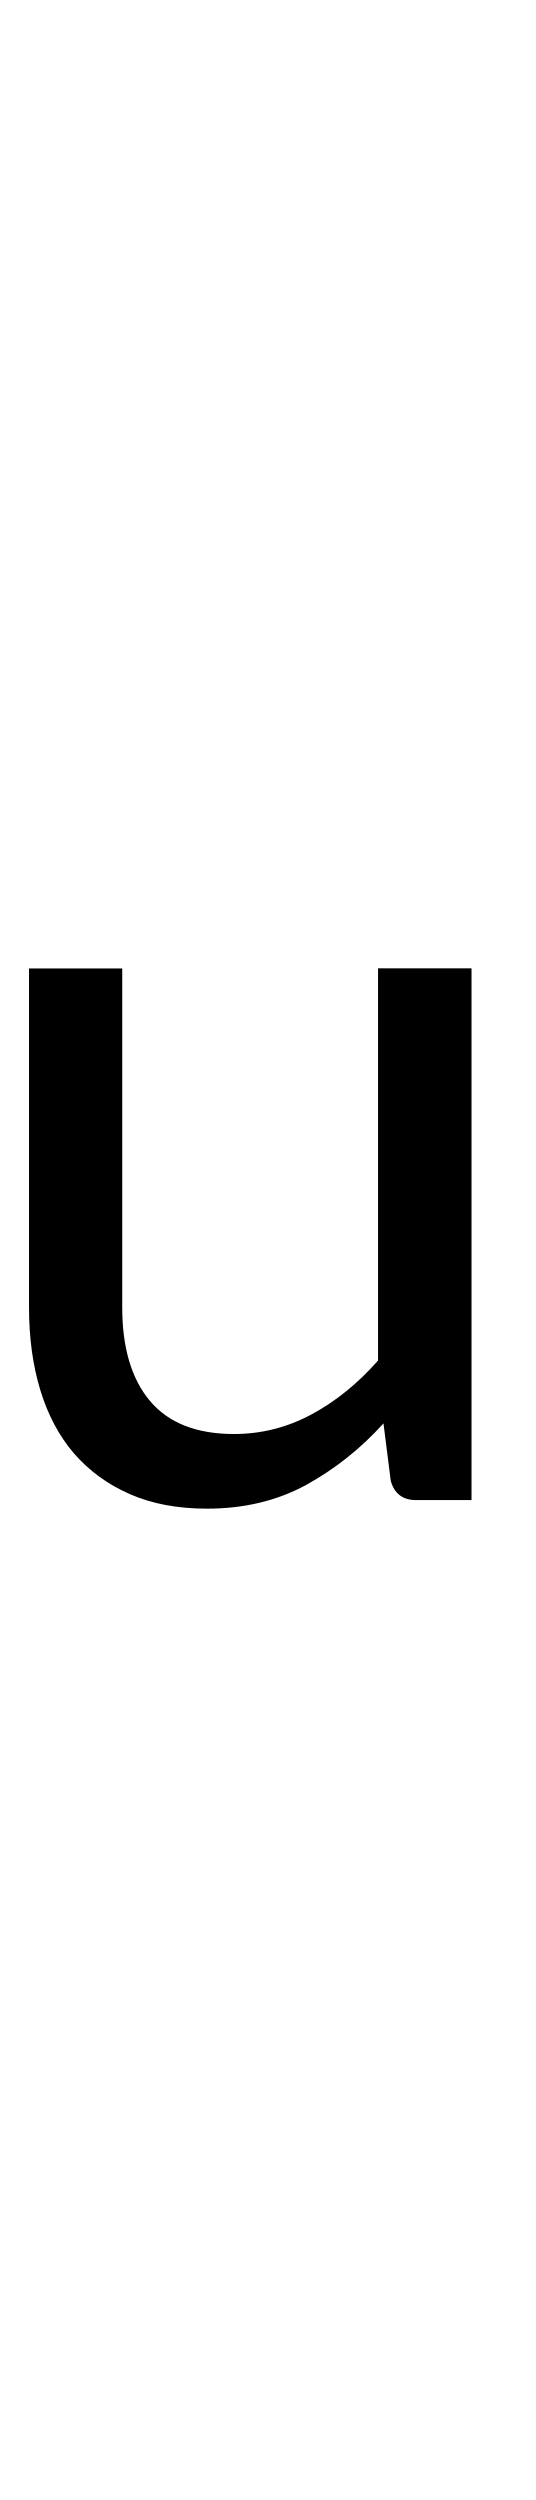
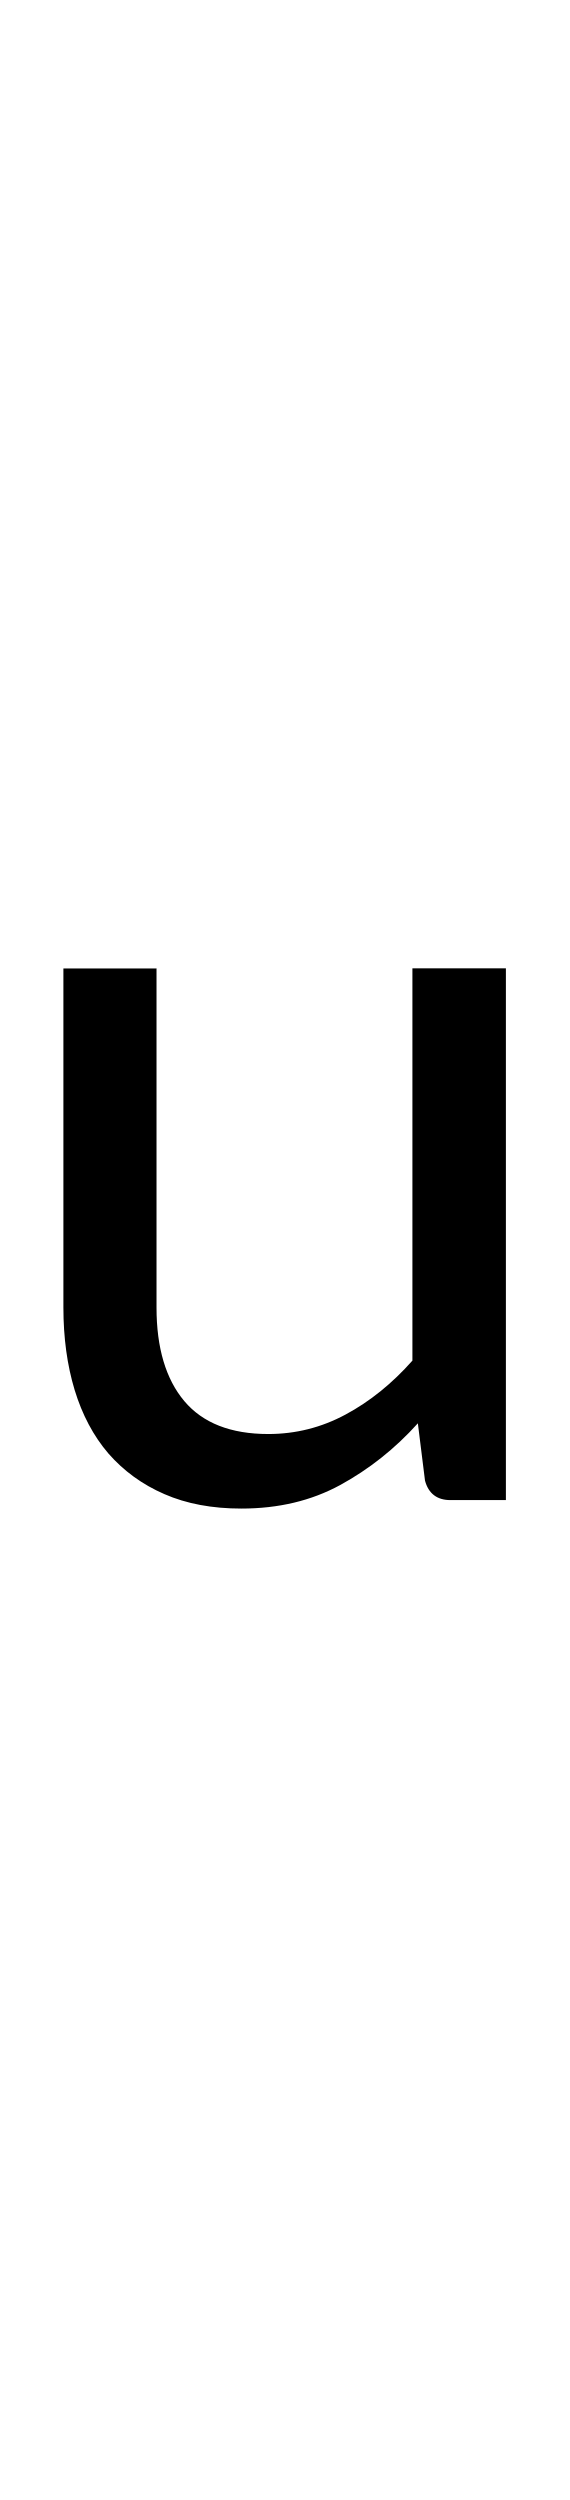
- <svg xmlns="http://www.w3.org/2000/svg" version="1.1" width="6" height="28" viewBox="0 0 6 28">
+ <svg xmlns="http://www.w3.org/2000/svg" version="1.1" id="Capa_1" x="0px" y="0px" width="6.375px" height="28px" viewBox="0 0 6.375 28" enable-background="new 0 0 6.375 28" xml:space="preserve">
  <g id="icomoon-ignore">
-     <line stroke-width="1" x1="" y1="" x2="" y2="" stroke="#449FDB" opacity="" />
+     <line fill="none" stroke="#449FDB" x1="3.188" y1="0" x2="3.188" y2="0" />
  </g>
-   <path d="M1.369 10.844v3.8c0 0.451 0.104 0.801 0.311 1.047s0.521 0.37 0.941 0.37c0.305 0 0.594-0.073 0.865-0.218s0.521-0.347 0.748-0.605v-4.393h1.047v5.956h-0.622c-0.148 0-0.244-0.073-0.283-0.218l-0.081-0.641c-0.258 0.286-0.549 0.515-0.871 0.692-0.322 0.174-0.689 0.263-1.106 0.263-0.325 0-0.613-0.053-0.862-0.162s-0.456-0.26-0.627-0.456c-0.168-0.196-0.294-0.434-0.378-0.711s-0.126-0.585-0.126-0.924v-3.797h1.044z" opacity="1" visibility="false" fill="#000000" />
+   <path d="M1.753,10.844v3.801c0,0.45,0.104,0.801,0.311,1.047s0.521,0.369,0.941,0.369c0.305,0,0.594-0.072,0.865-0.218  c0.271-0.145,0.521-0.347,0.749-0.604v-4.394h1.047v5.956H5.043c-0.146,0-0.244-0.072-0.283-0.218l-0.08-0.642  c-0.258,0.287-0.549,0.516-0.871,0.692c-0.322,0.175-0.689,0.263-1.106,0.263c-0.325,0-0.613-0.053-0.862-0.162  c-0.249-0.108-0.456-0.26-0.627-0.455c-0.168-0.196-0.294-0.435-0.378-0.711c-0.084-0.277-0.126-0.586-0.126-0.924v-3.797h1.044  V10.844z" />
</svg>
